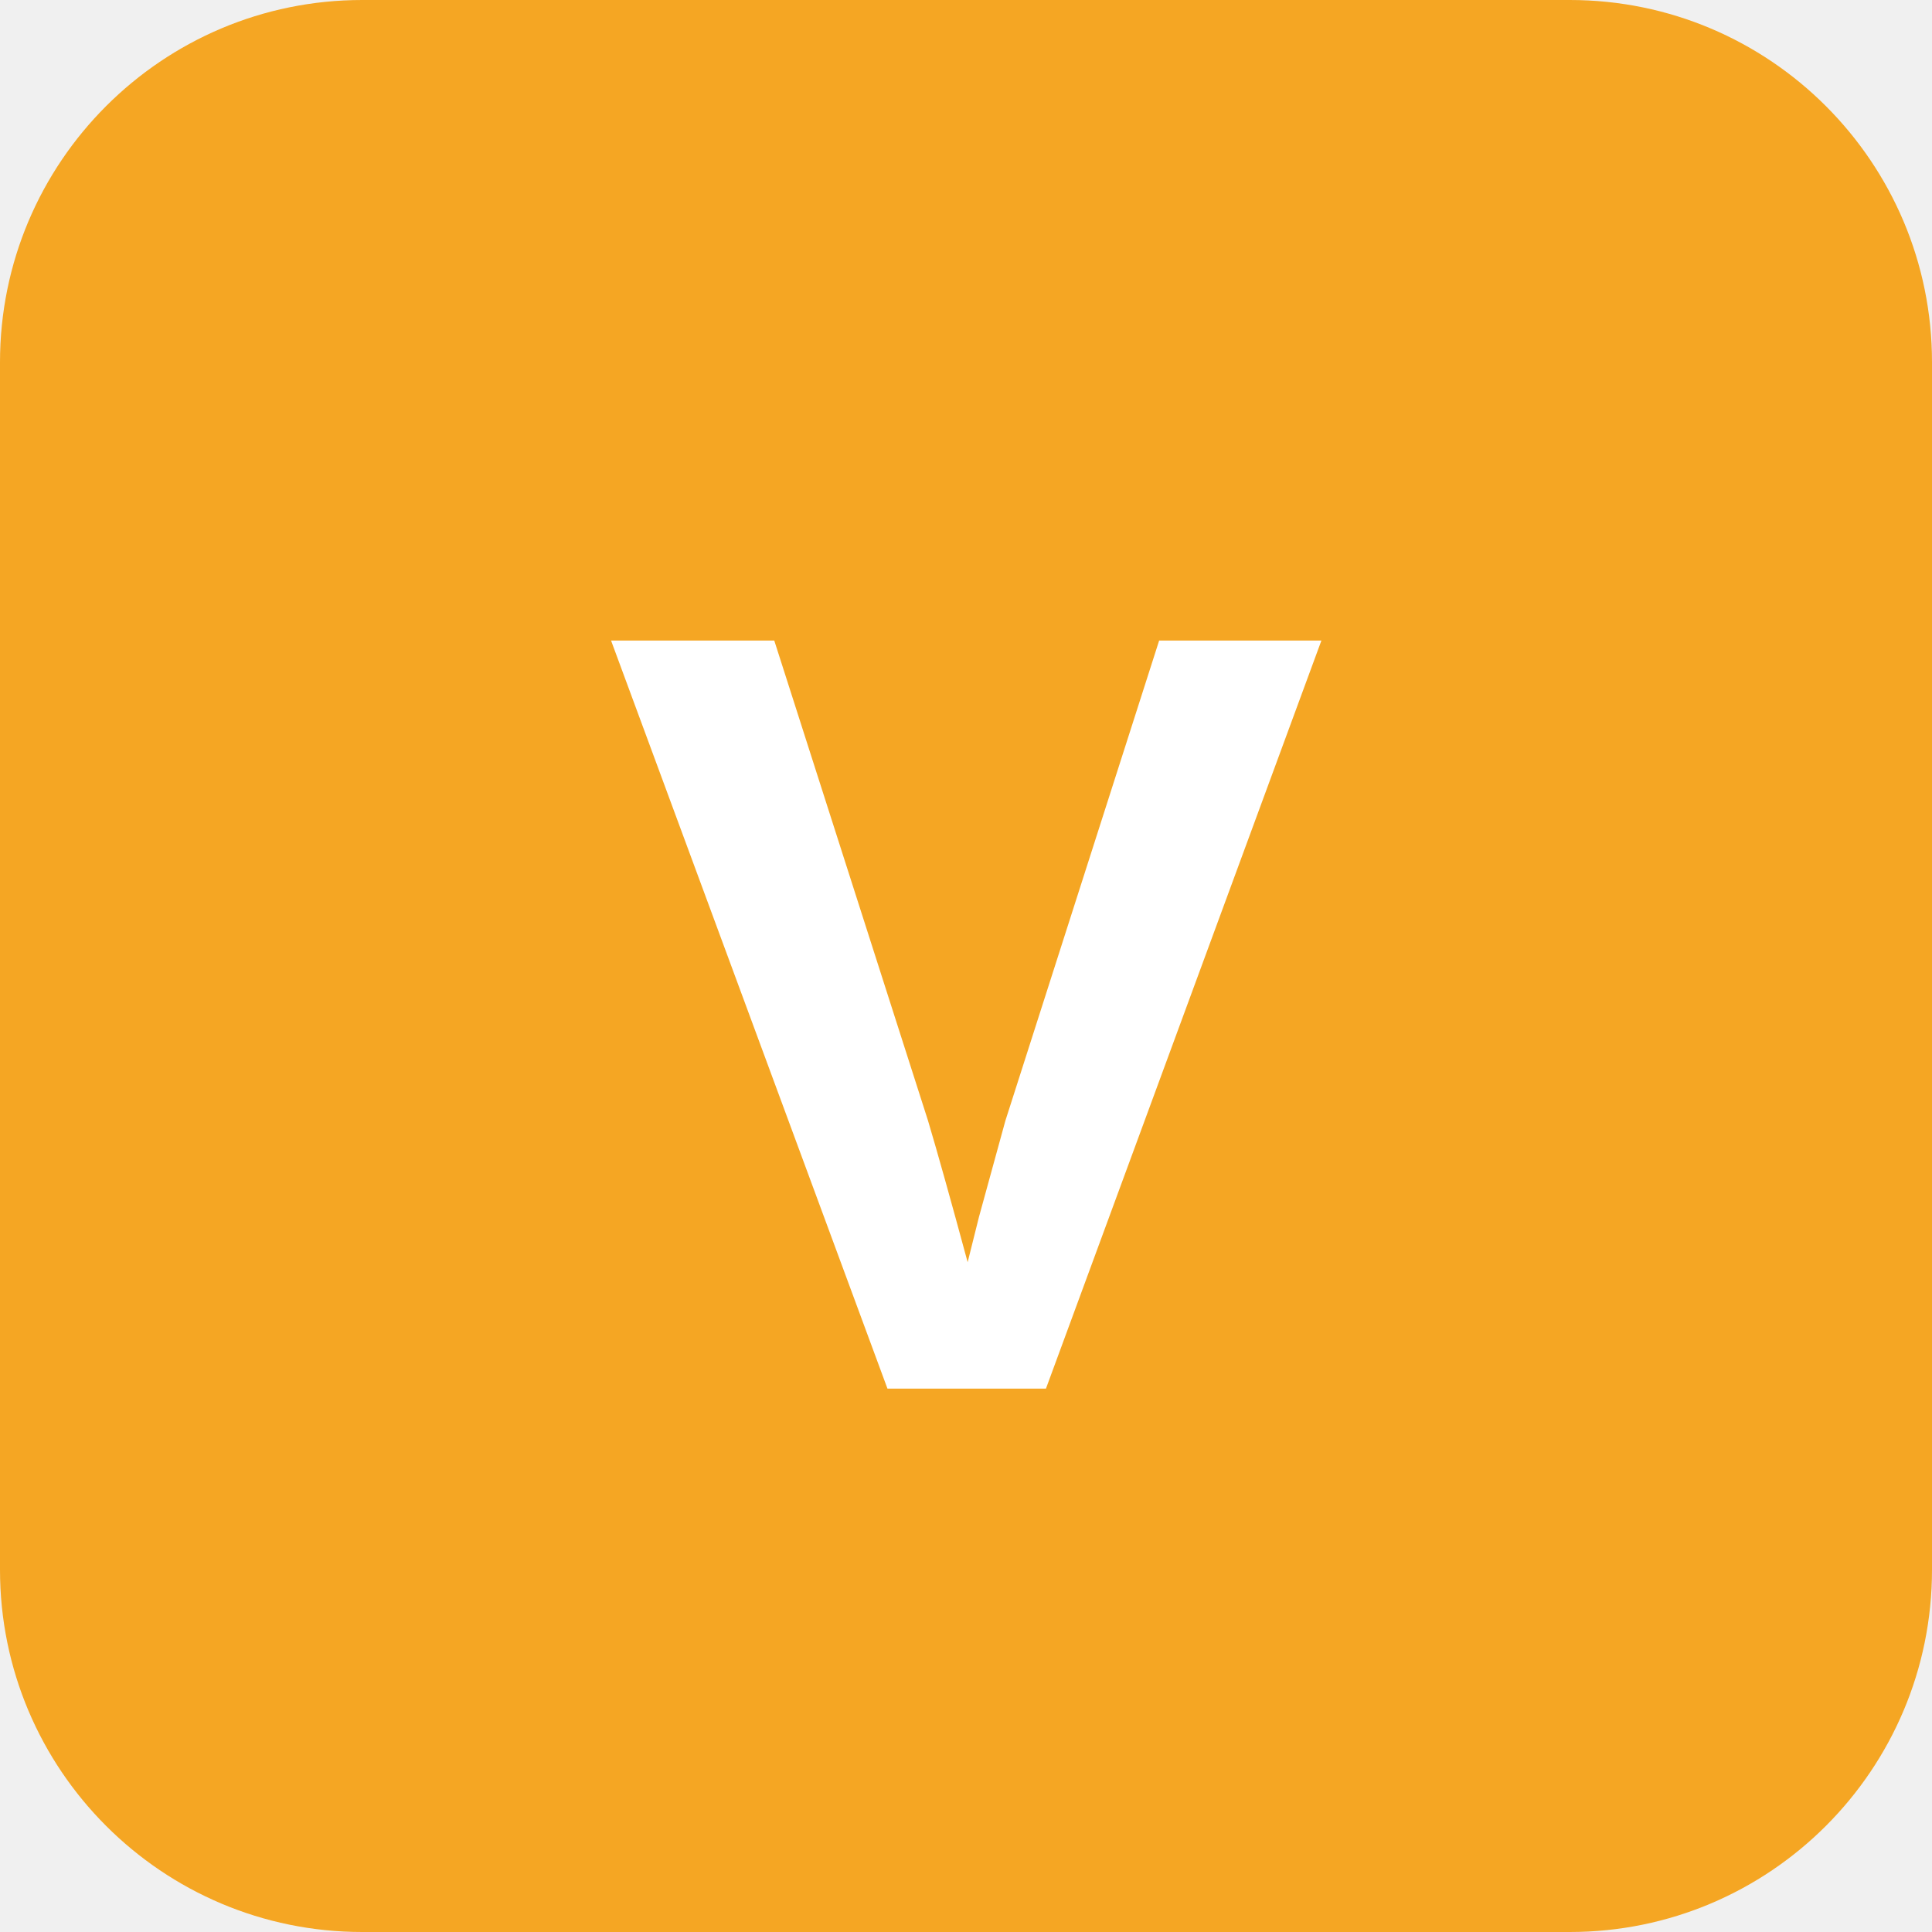
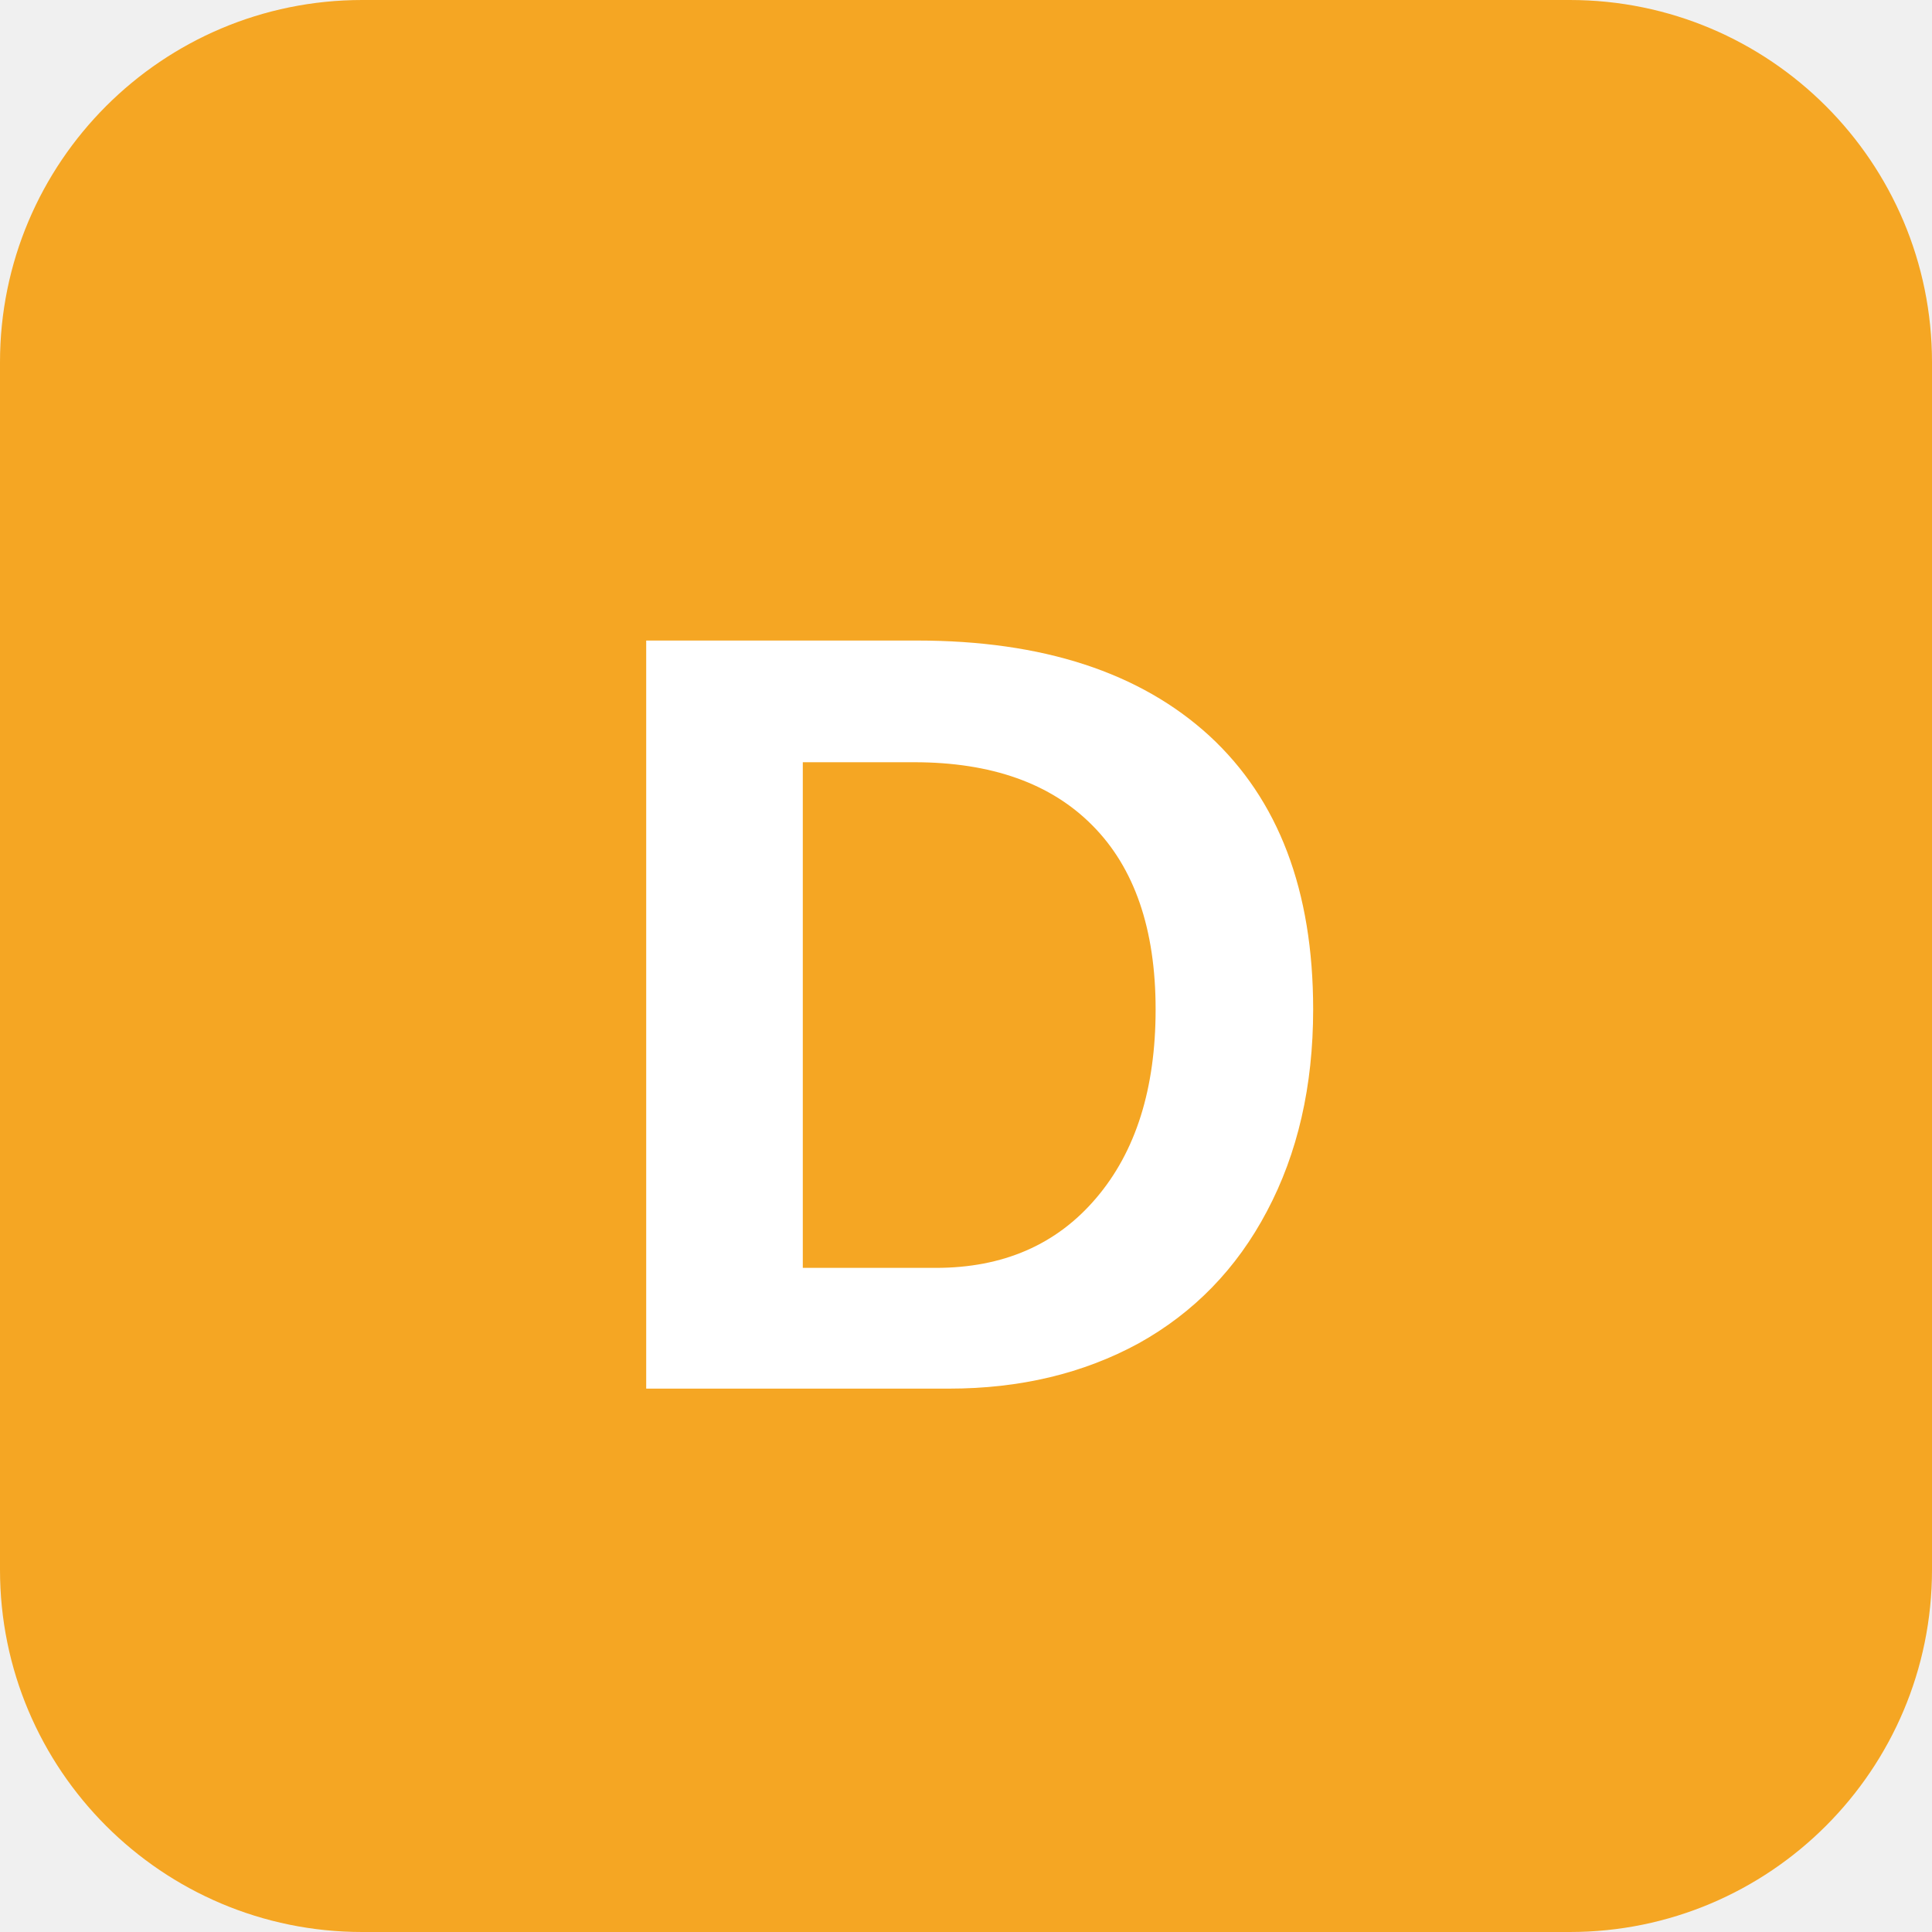
<svg xmlns="http://www.w3.org/2000/svg" viewBox="0 0 32 32">
  <rect width="32" height="32" rx="6" fill="#F5A623" />
-   <text x="16" y="23" text-anchor="middle" fill="white" font-family="Arial" font-weight="bold" font-size="18">V</text>
+   <text x="16" y="23" text-anchor="middle" fill="white" font-family="Arial" font-weight="bold" font-size="18">D</text>
</svg>
